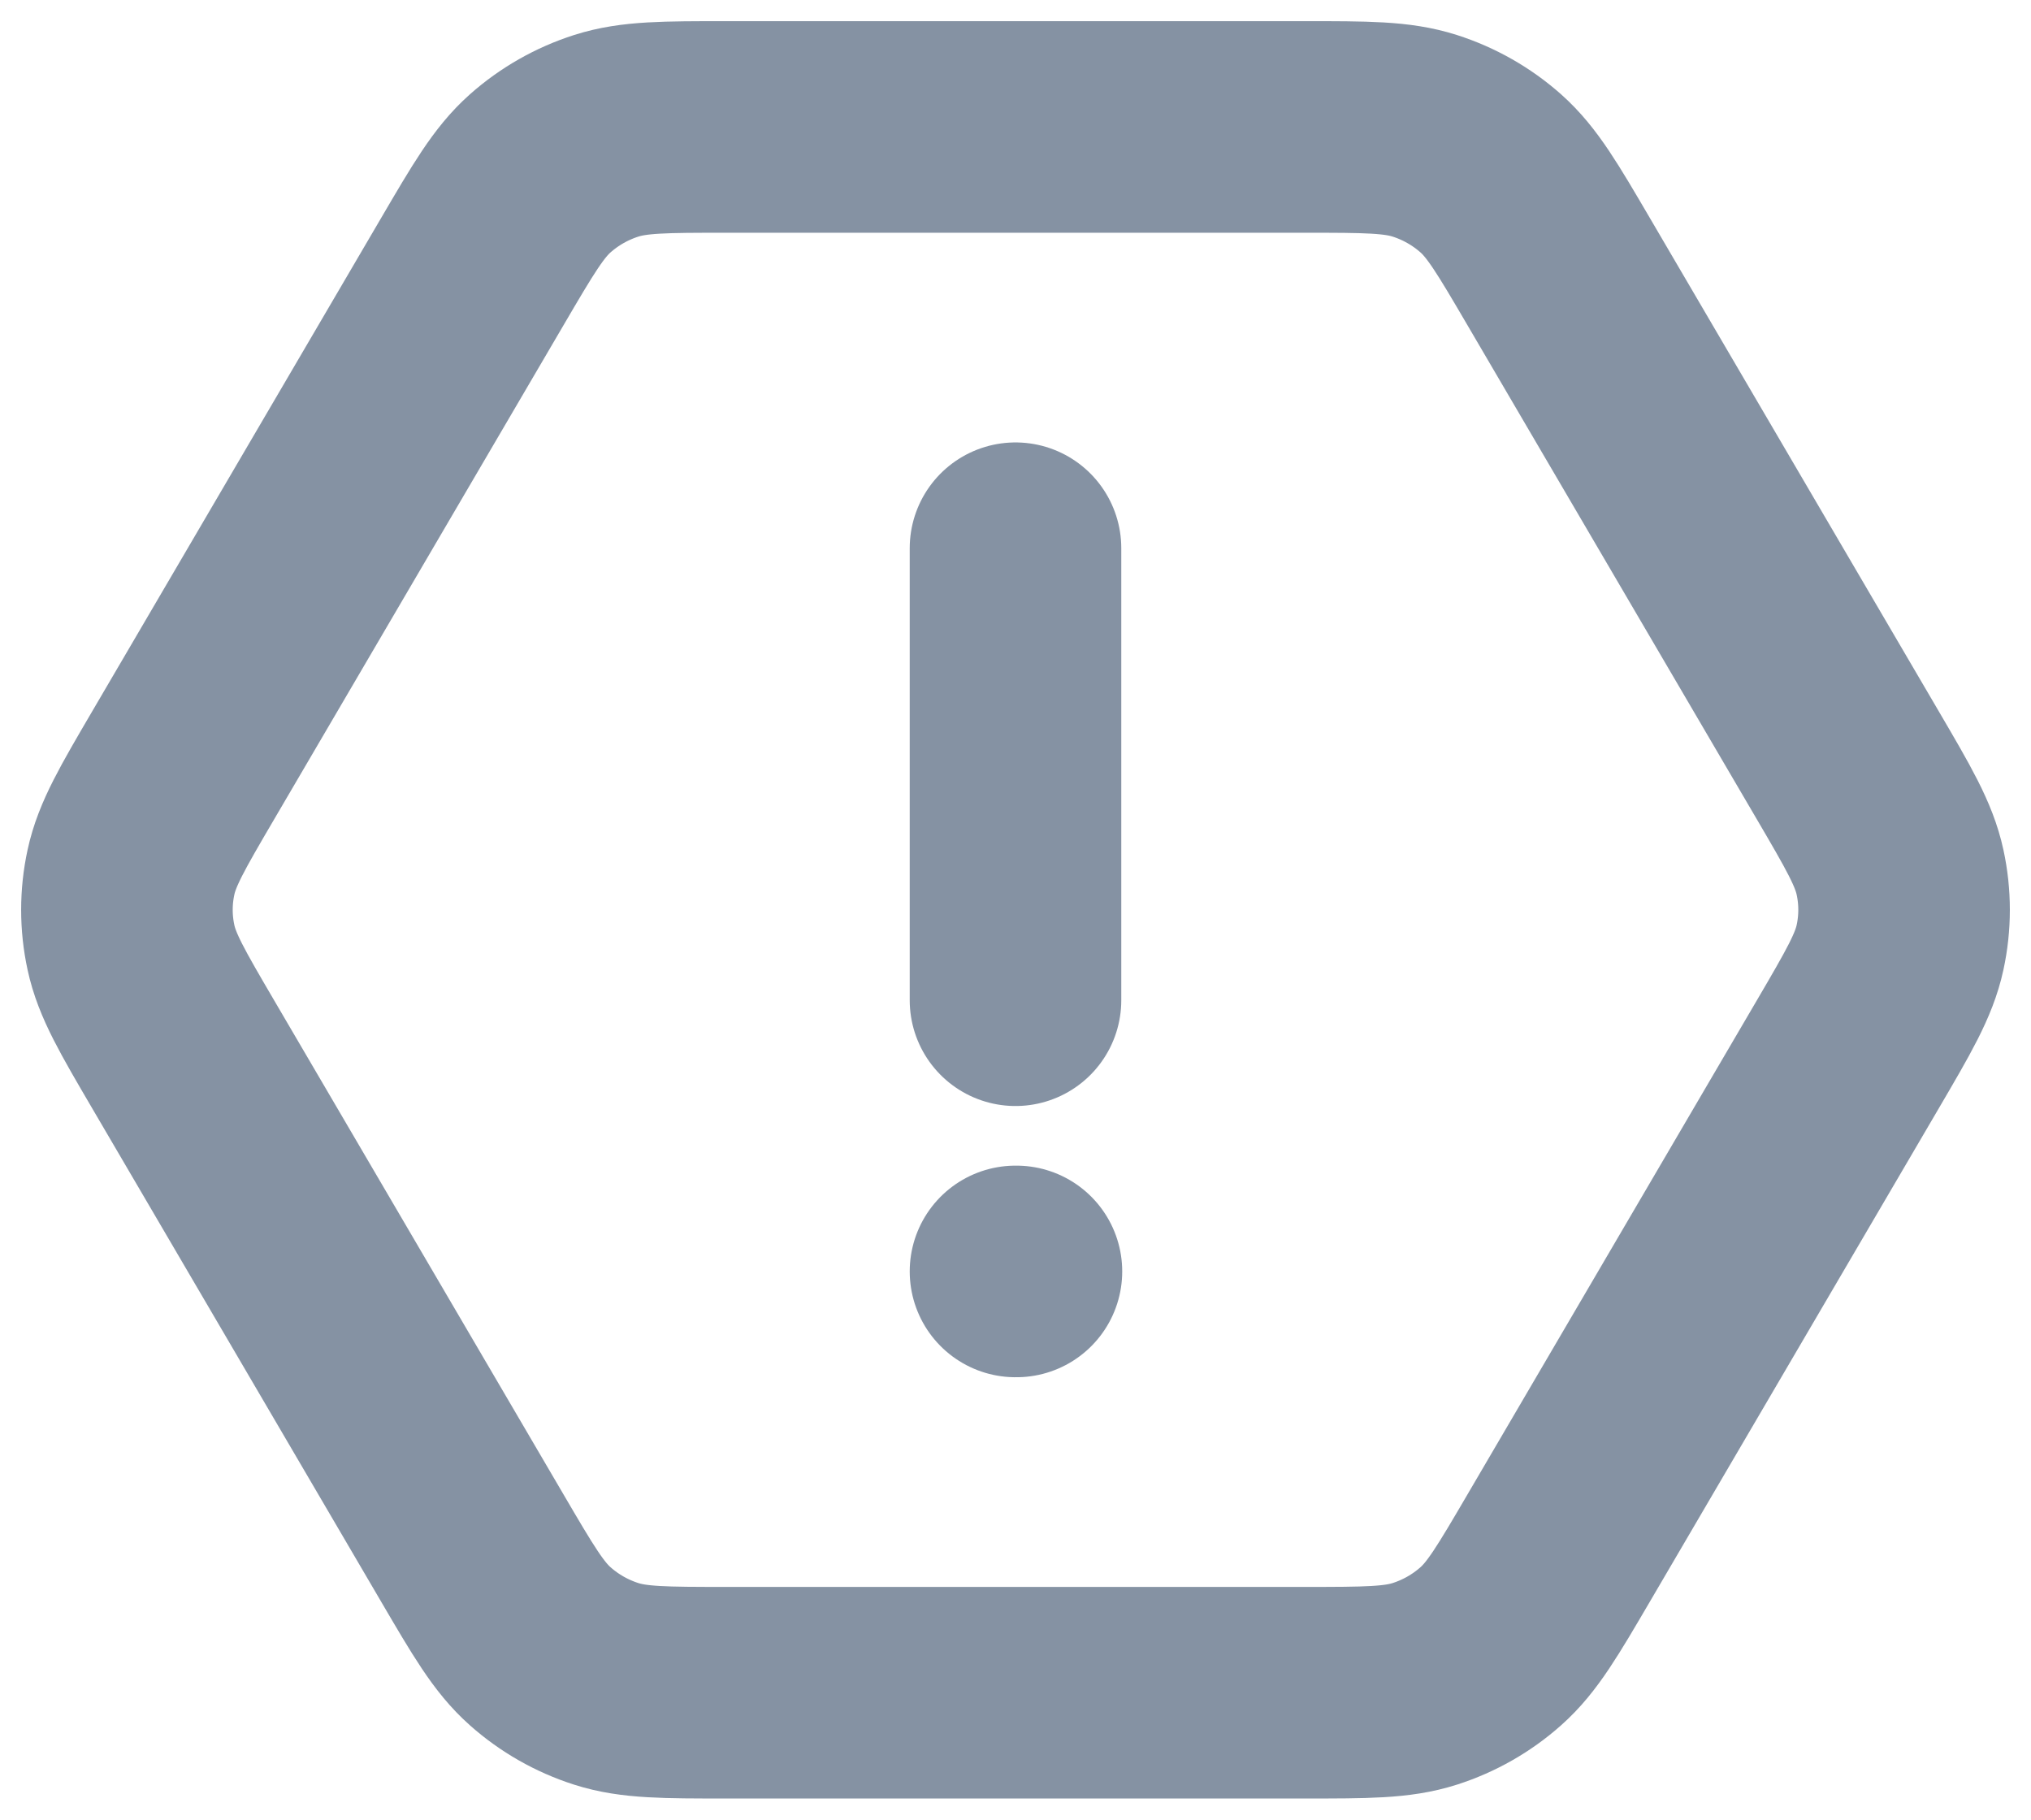
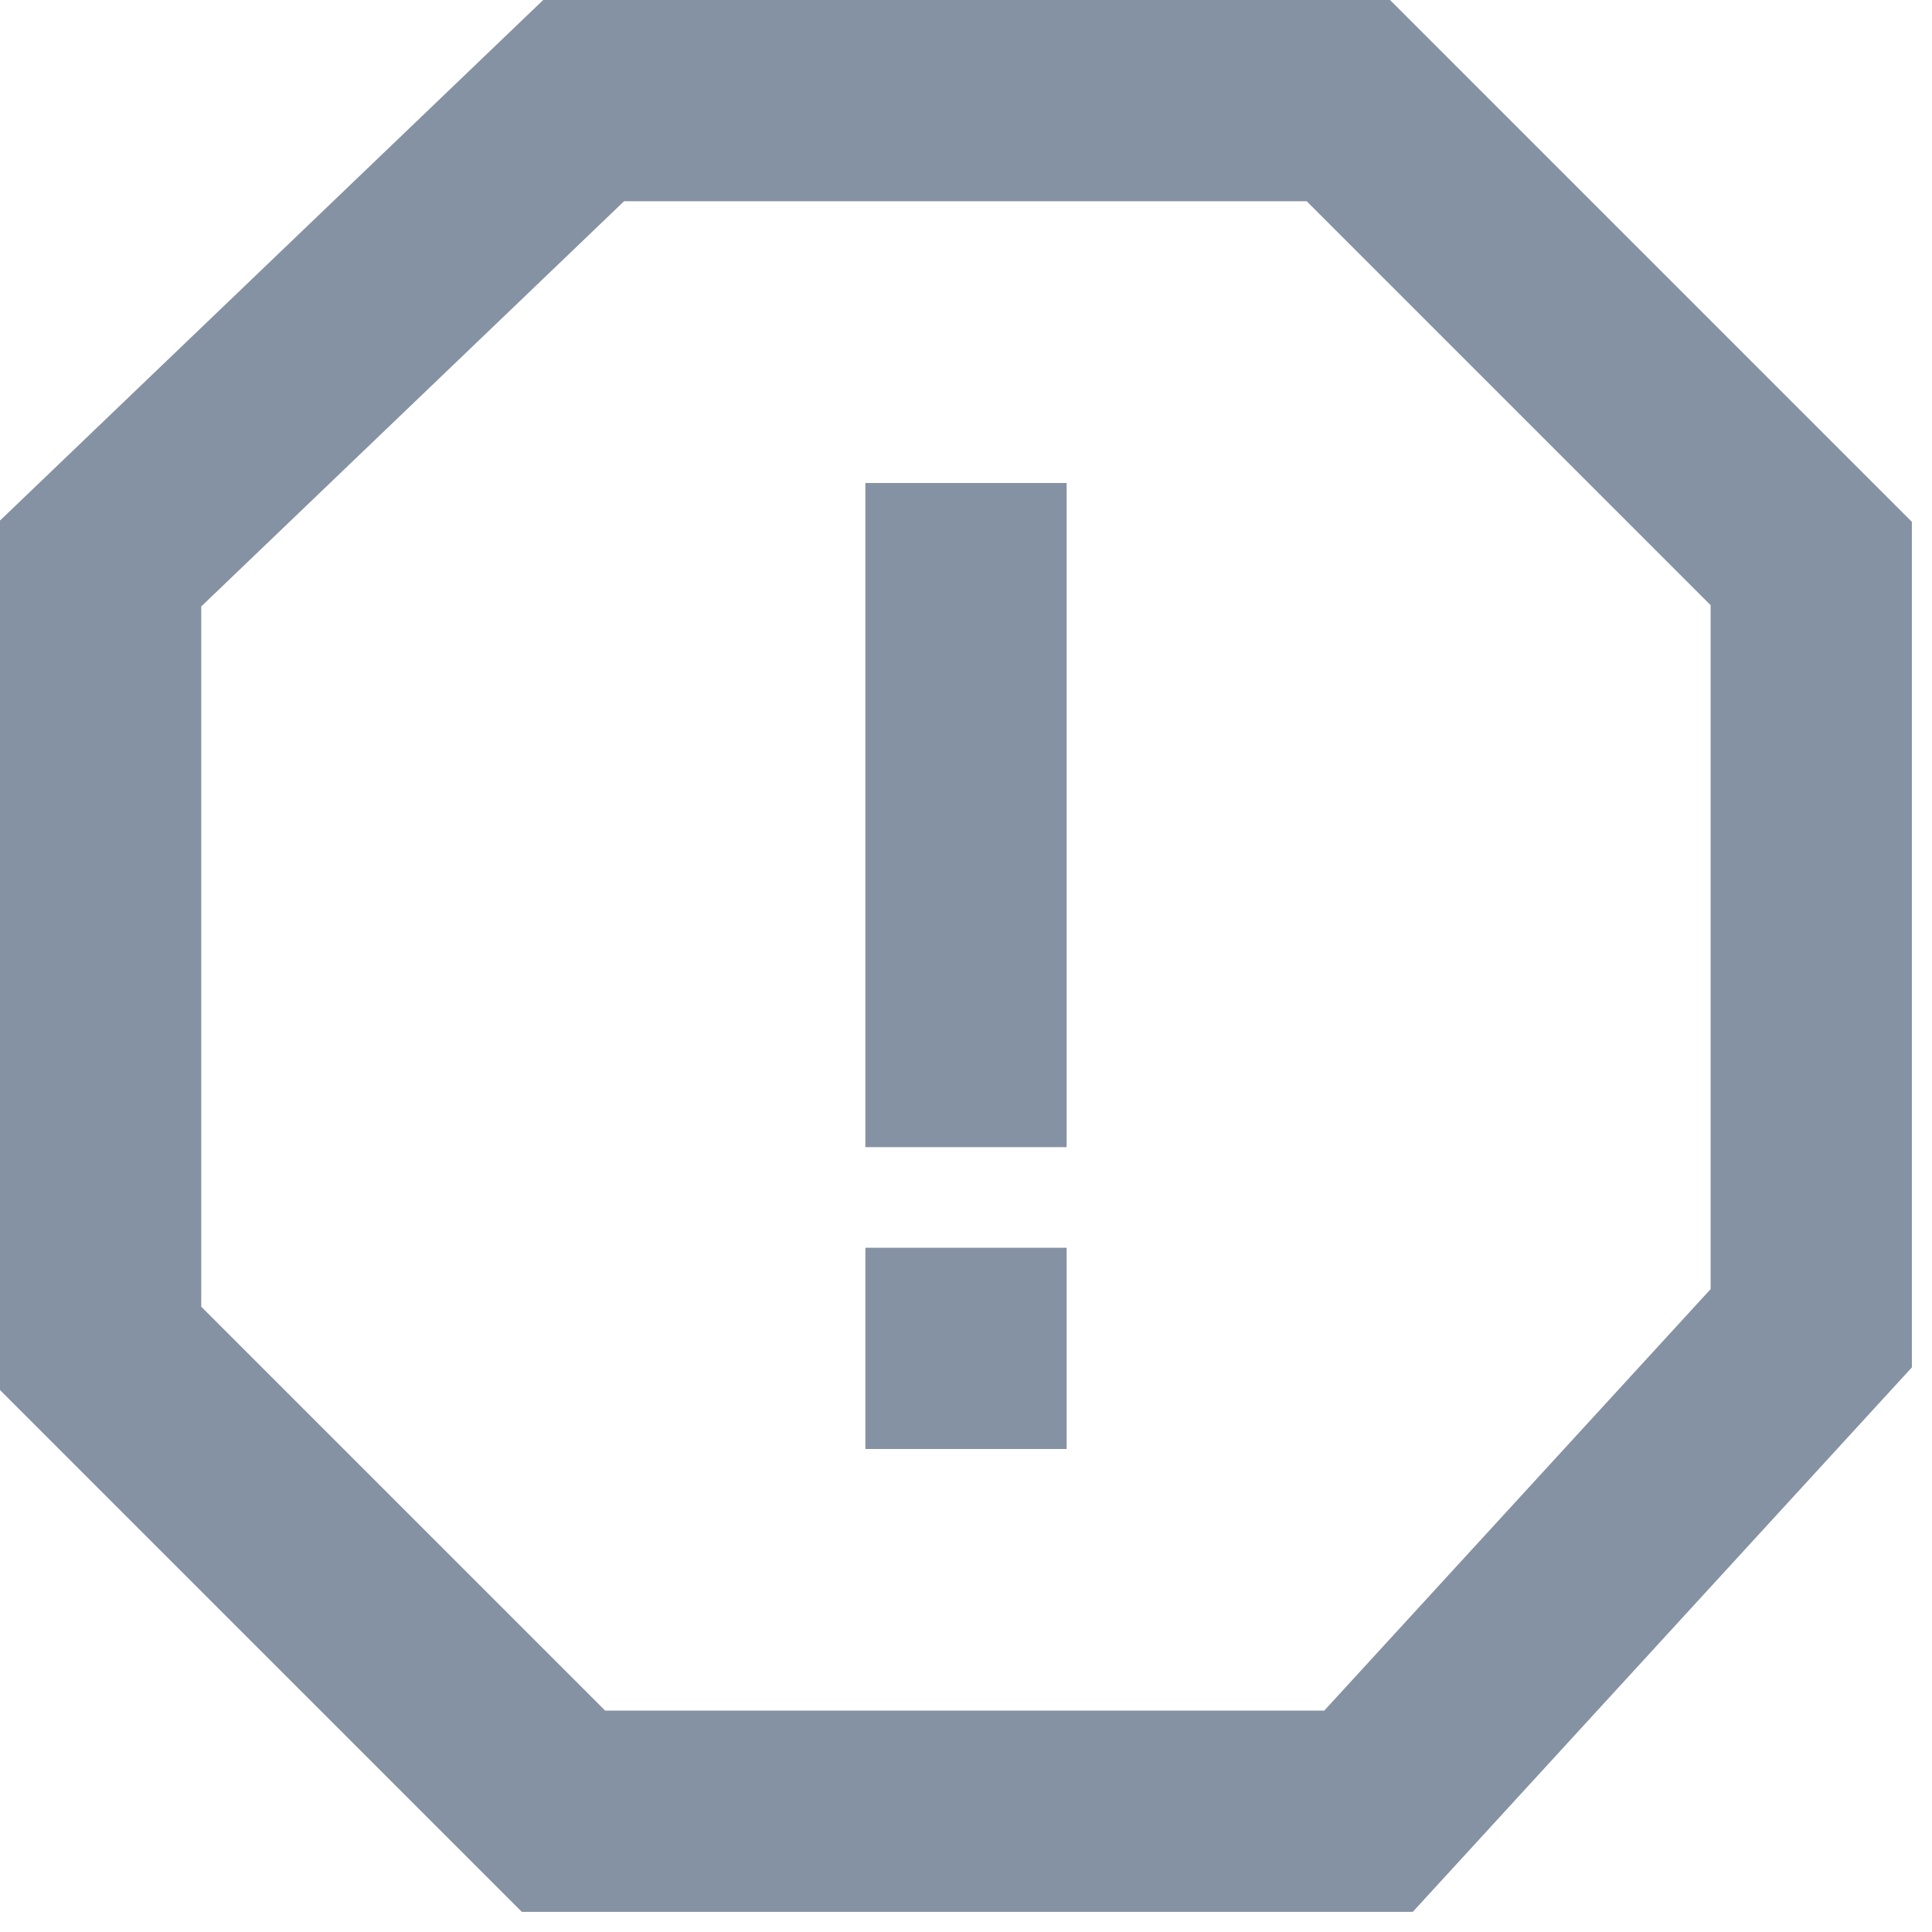
- <svg xmlns="http://www.w3.org/2000/svg" width="48" height="43" viewBox="0 0 48 43" fill="none">
-   <path d="M24 12.955V23.636M24 30.045H24.022M17.168 40H30.832C32.29 40 33.019 40 33.672 39.791C34.25 39.606 34.782 39.303 35.233 38.902C35.743 38.45 36.108 37.827 36.837 36.582L43.669 24.918C44.398 23.673 44.762 23.05 44.905 22.388C45.032 21.803 45.032 21.197 44.905 20.612C44.762 19.95 44.398 19.327 43.669 18.082L36.837 6.418C36.108 5.173 35.743 4.55 35.233 4.097C34.782 3.697 34.25 3.394 33.672 3.209C33.019 3 32.29 3 30.832 3H17.168C15.71 3 14.981 3 14.328 3.209C13.75 3.394 13.218 3.697 12.767 4.097C12.257 4.55 11.892 5.173 11.163 6.418L4.331 18.082C3.602 19.327 3.237 19.95 3.095 20.612C2.968 21.197 2.968 21.803 3.095 22.388C3.237 23.05 3.602 23.673 4.331 24.918L11.163 36.582C11.892 37.827 12.257 38.45 12.767 38.902C13.218 39.303 13.75 39.606 14.328 39.791C14.981 40 15.71 40 17.168 40Z" stroke="#8592A3" stroke-width="5" stroke-linecap="round" stroke-linejoin="round" />
+ <svg xmlns="http://www.w3.org/2000/svg" width="48" height="48" viewBox="0 0 48 48" fill="none">
+   <path d="M24 12V28.5M14.5 2.5H33.5L45 14V33L34 45H14L2.5 33.5V14L14.5 2.5Z" stroke="#8592A3" stroke-width="5" />
+   <path d="M24 36V31" stroke="#8592A3" stroke-width="5" />
</svg>
